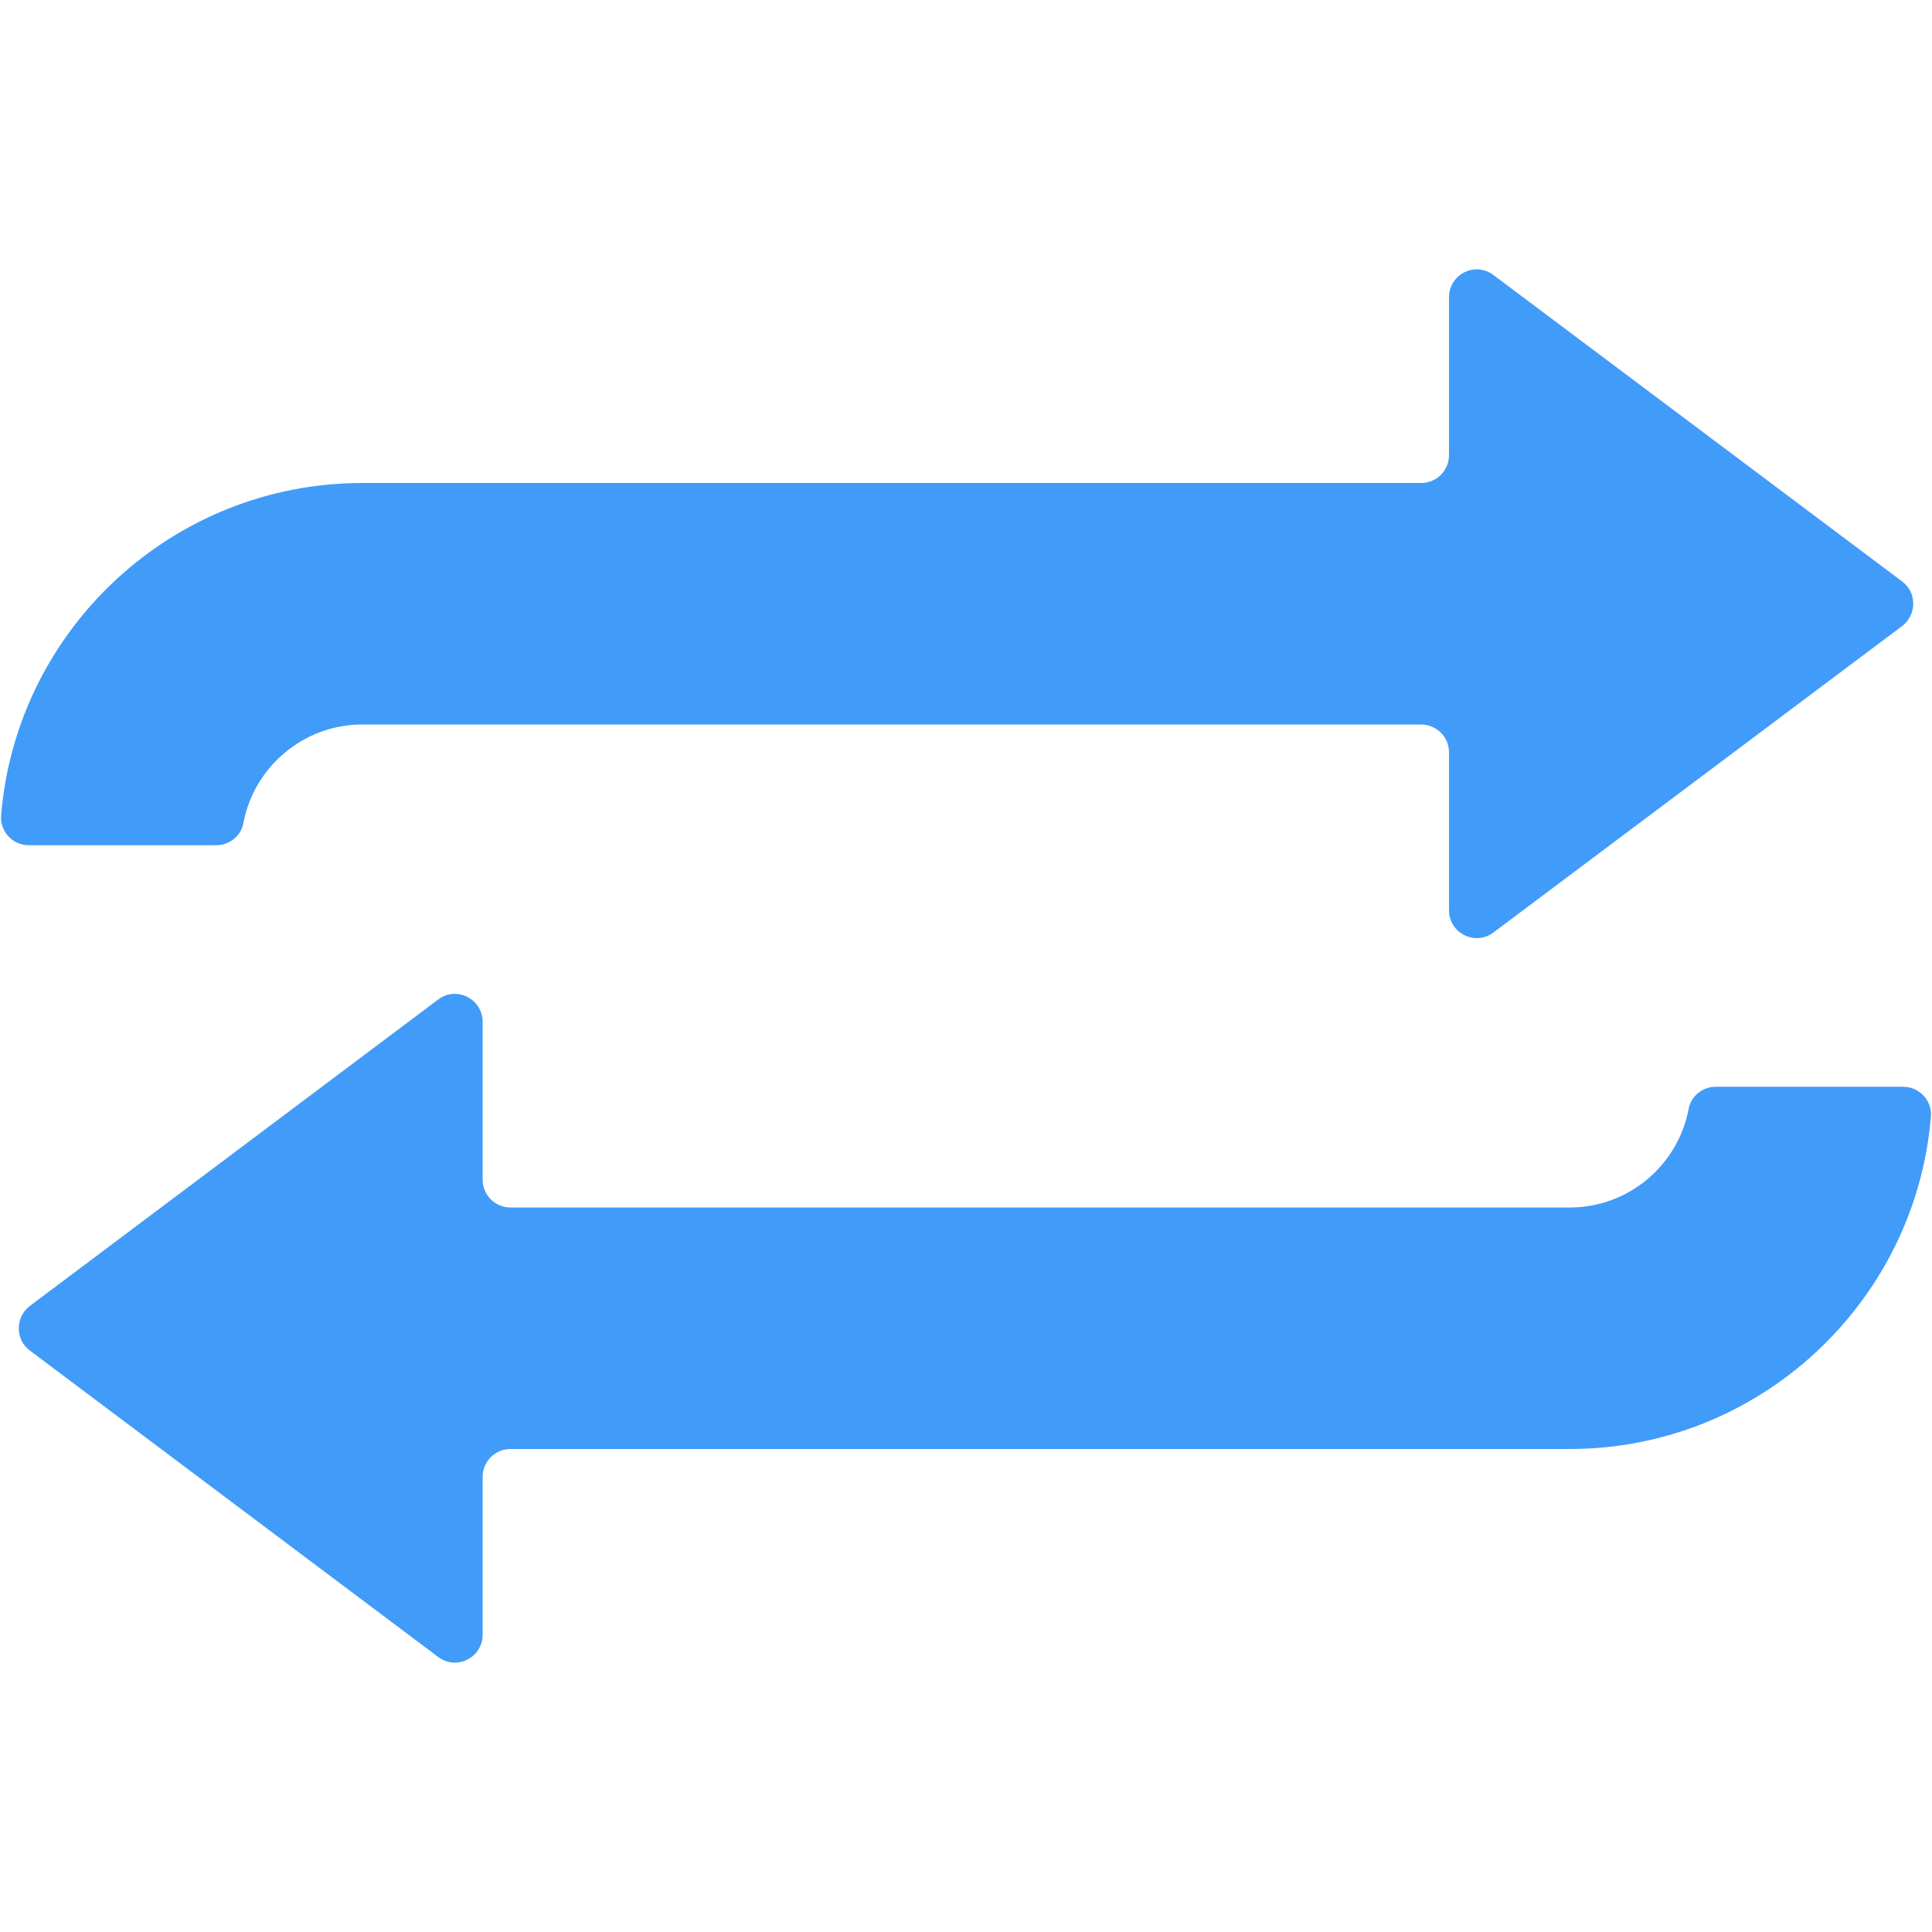
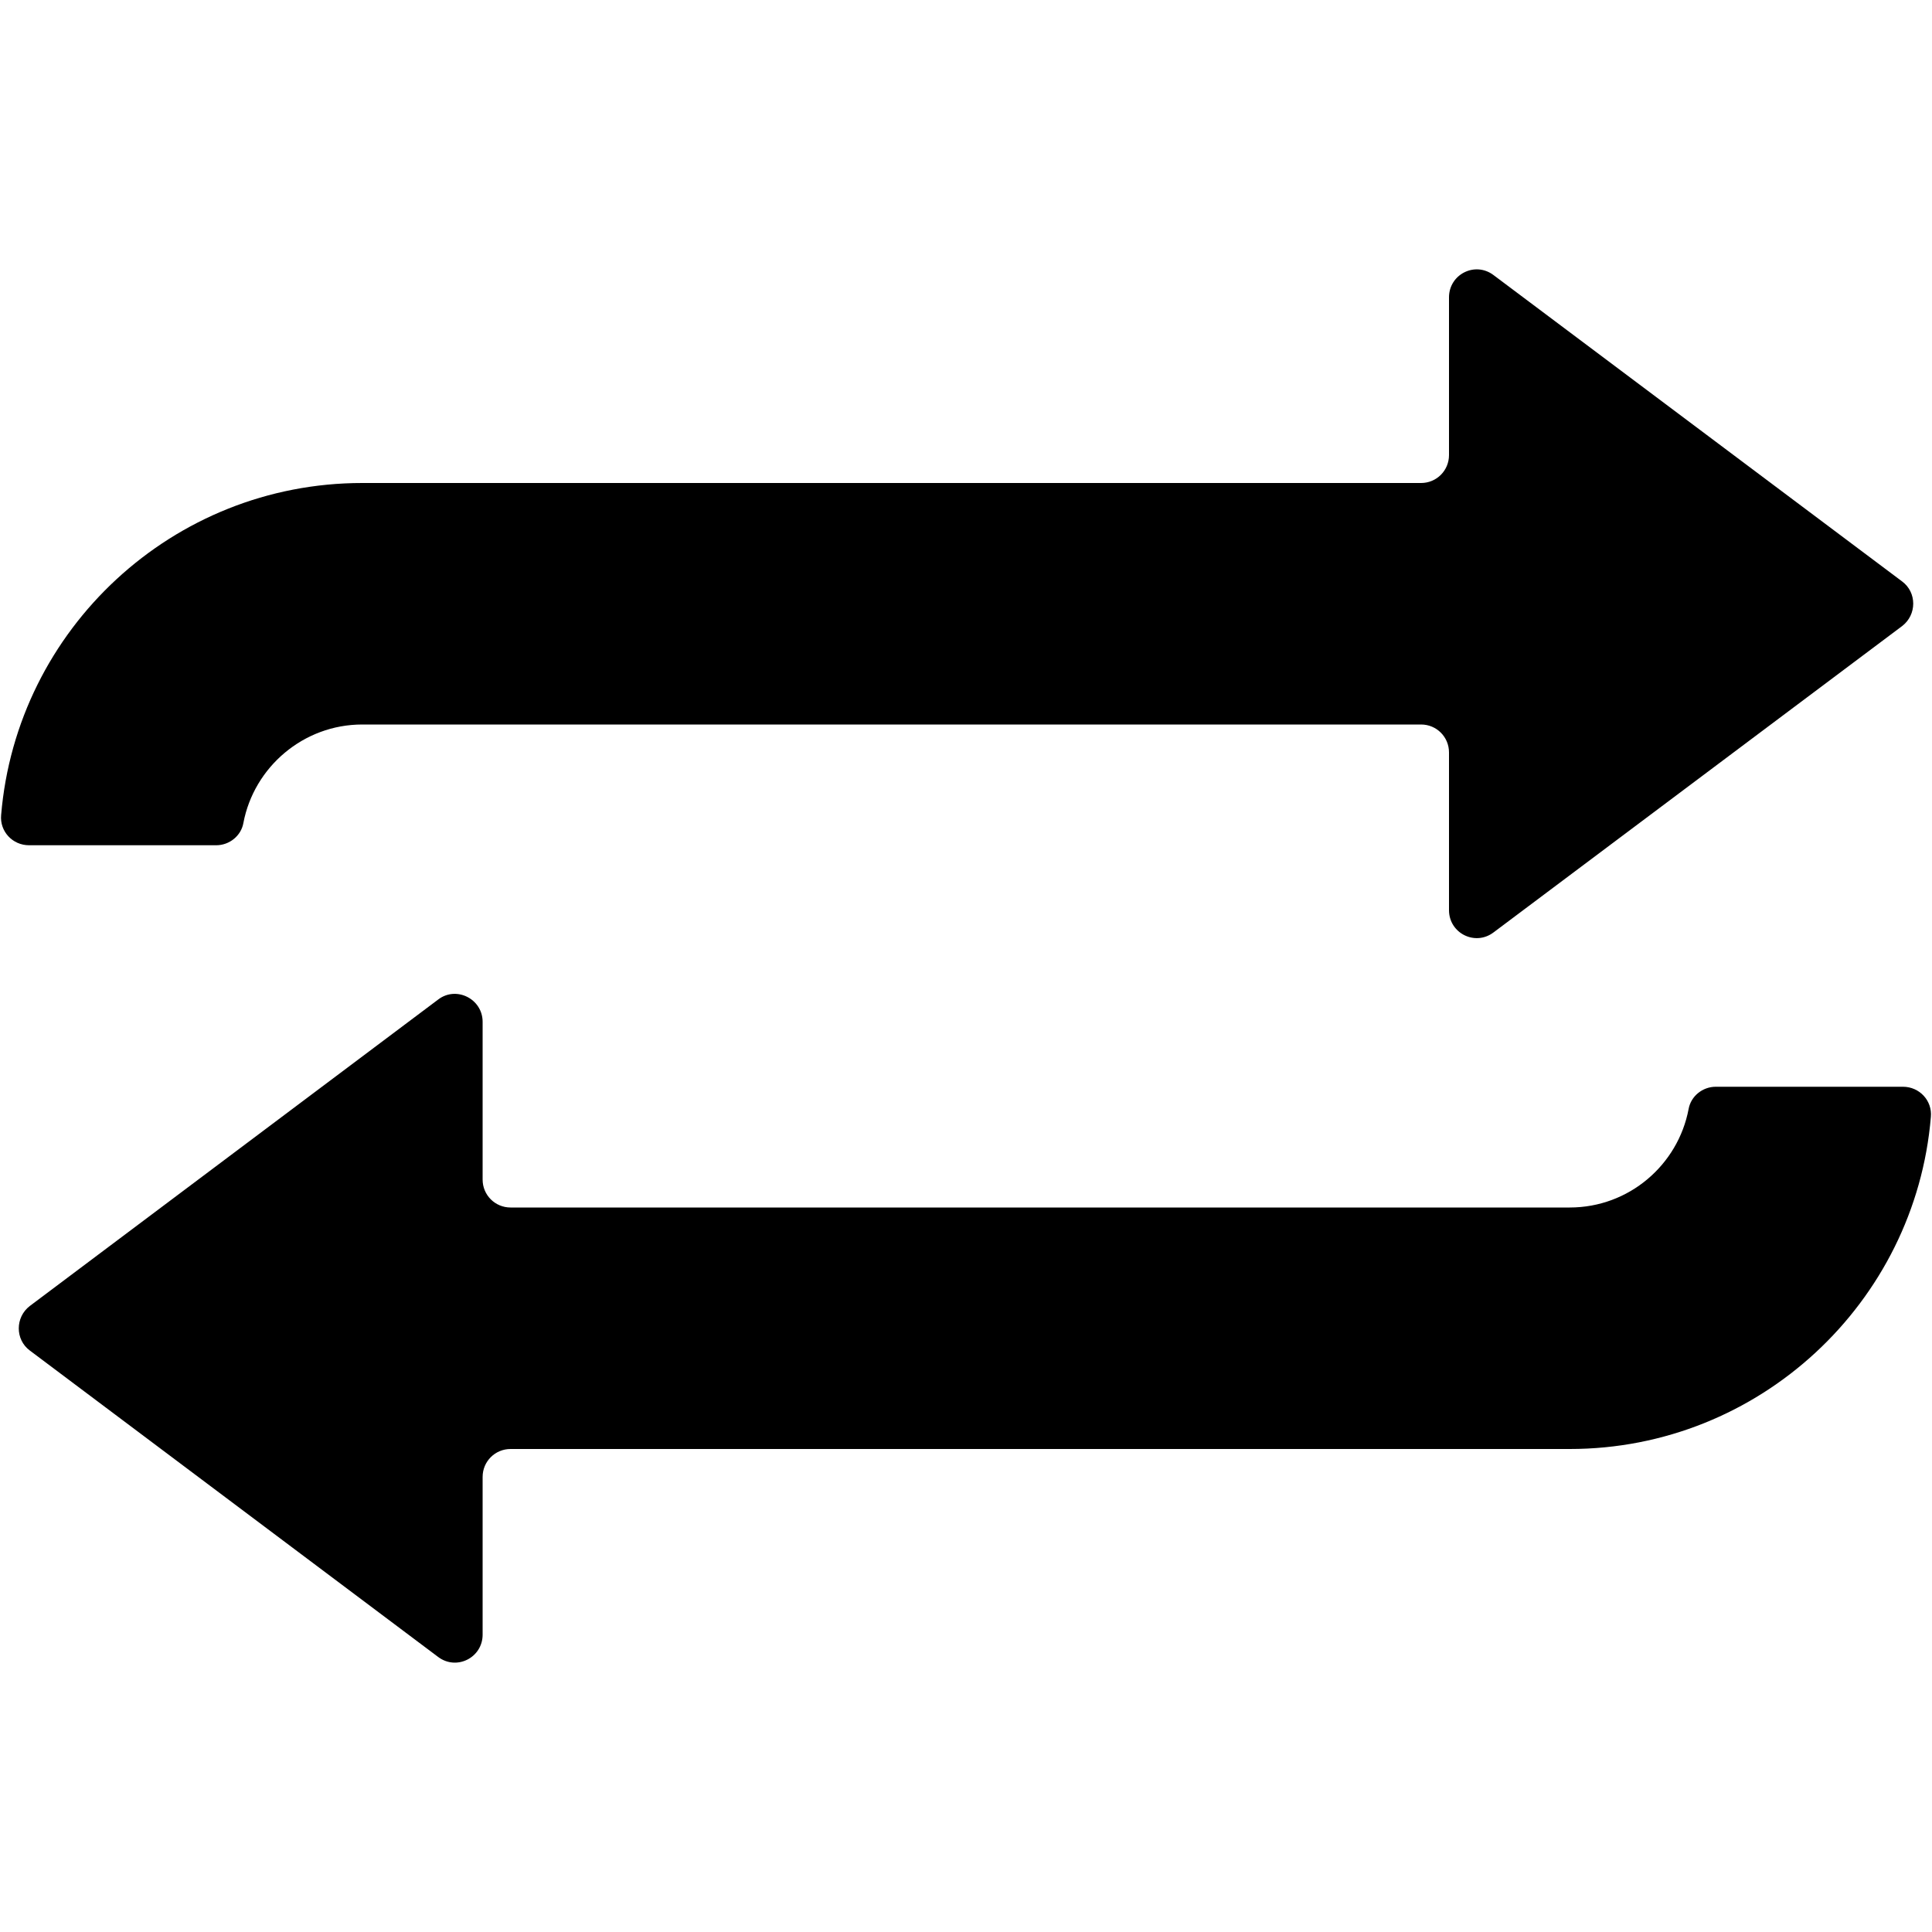
<svg xmlns="http://www.w3.org/2000/svg" version="1.1" id="Capa_1" x="0px" y="0px" viewBox="0 0 512 512" style="enable-background:new 0 0 512 512;" xml:space="preserve">
-   <style type="text/css">
- 	.st0{fill:#419BF9;}
- </style>
  <g>
    <g id="loop_x5F_alt4">
      <g>
-         <path class="st0" d="M454.7,288c-3.5,0-6.6,2.5-7.2,5.9c-2.8,14.8-15.8,26.1-31.5,26.1H135.3c-4.1,0-7.4-3.3-7.4-7.4v-41.8     c0-6.1-7-9.6-11.8-5.9L7.9,346.1c-3.9,3-3.9,8.9,0,11.8l108.2,81.2c4.9,3.7,11.8,0.2,11.8-5.9v-41.8c0-4.1,3.3-7.4,7.4-7.4H416     c50.2,0,91.6-38.8,95.7-88c0.4-4.3-3-8-7.4-8H454.7z" />
-         <path class="st0" d="M96,192h280.6c4.1,0,7.4,3.3,7.4,7.4v41.8c0,6.1,6.9,9.6,11.8,5.9l108.3-81.2c3.9-3,3.9-8.9,0-11.8     L395.8,72.9c-4.9-3.7-11.8-0.2-11.8,5.9v41.8c0,4.1-3.3,7.4-7.4,7.4H96c-50.2,0-91.6,38.7-95.7,88c-0.4,4.3,3,8,7.4,8h49.6     c3.5,0,6.6-2.5,7.2-5.9C67.3,203.3,80.4,192,96,192z" />
+         <path d="M454.7,288c-3.5,0-6.6,2.5-7.2,5.9c-2.8,14.8-15.8,26.1-31.5,26.1H135.3c-4.1,0-7.4-3.3-7.4-7.4v-41.8     c0-6.1-7-9.6-11.8-5.9L7.9,346.1c-3.9,3-3.9,8.9,0,11.8l108.2,81.2c4.9,3.7,11.8,0.2,11.8-5.9v-41.8c0-4.1,3.3-7.4,7.4-7.4H416     c50.2,0,91.6-38.8,95.7-88c0.4-4.3-3-8-7.4-8H454.7z" />
+         <path d="M96,192h280.6c4.1,0,7.4,3.3,7.4,7.4v41.8c0,6.1,6.9,9.6,11.8,5.9l108.3-81.2c3.9-3,3.9-8.9,0-11.8L395.8,72.9     c-4.9-3.7-11.8-0.2-11.8,5.9v41.8c0,4.1-3.3,7.4-7.4,7.4H96c-50.2,0-91.6,38.7-95.7,88c-0.4,4.3,3,8,7.4,8h49.6     c3.5,0,6.6-2.5,7.2-5.9C67.3,203.3,80.4,192,96,192z" />
      </g>
    </g>
  </g>
</svg>
